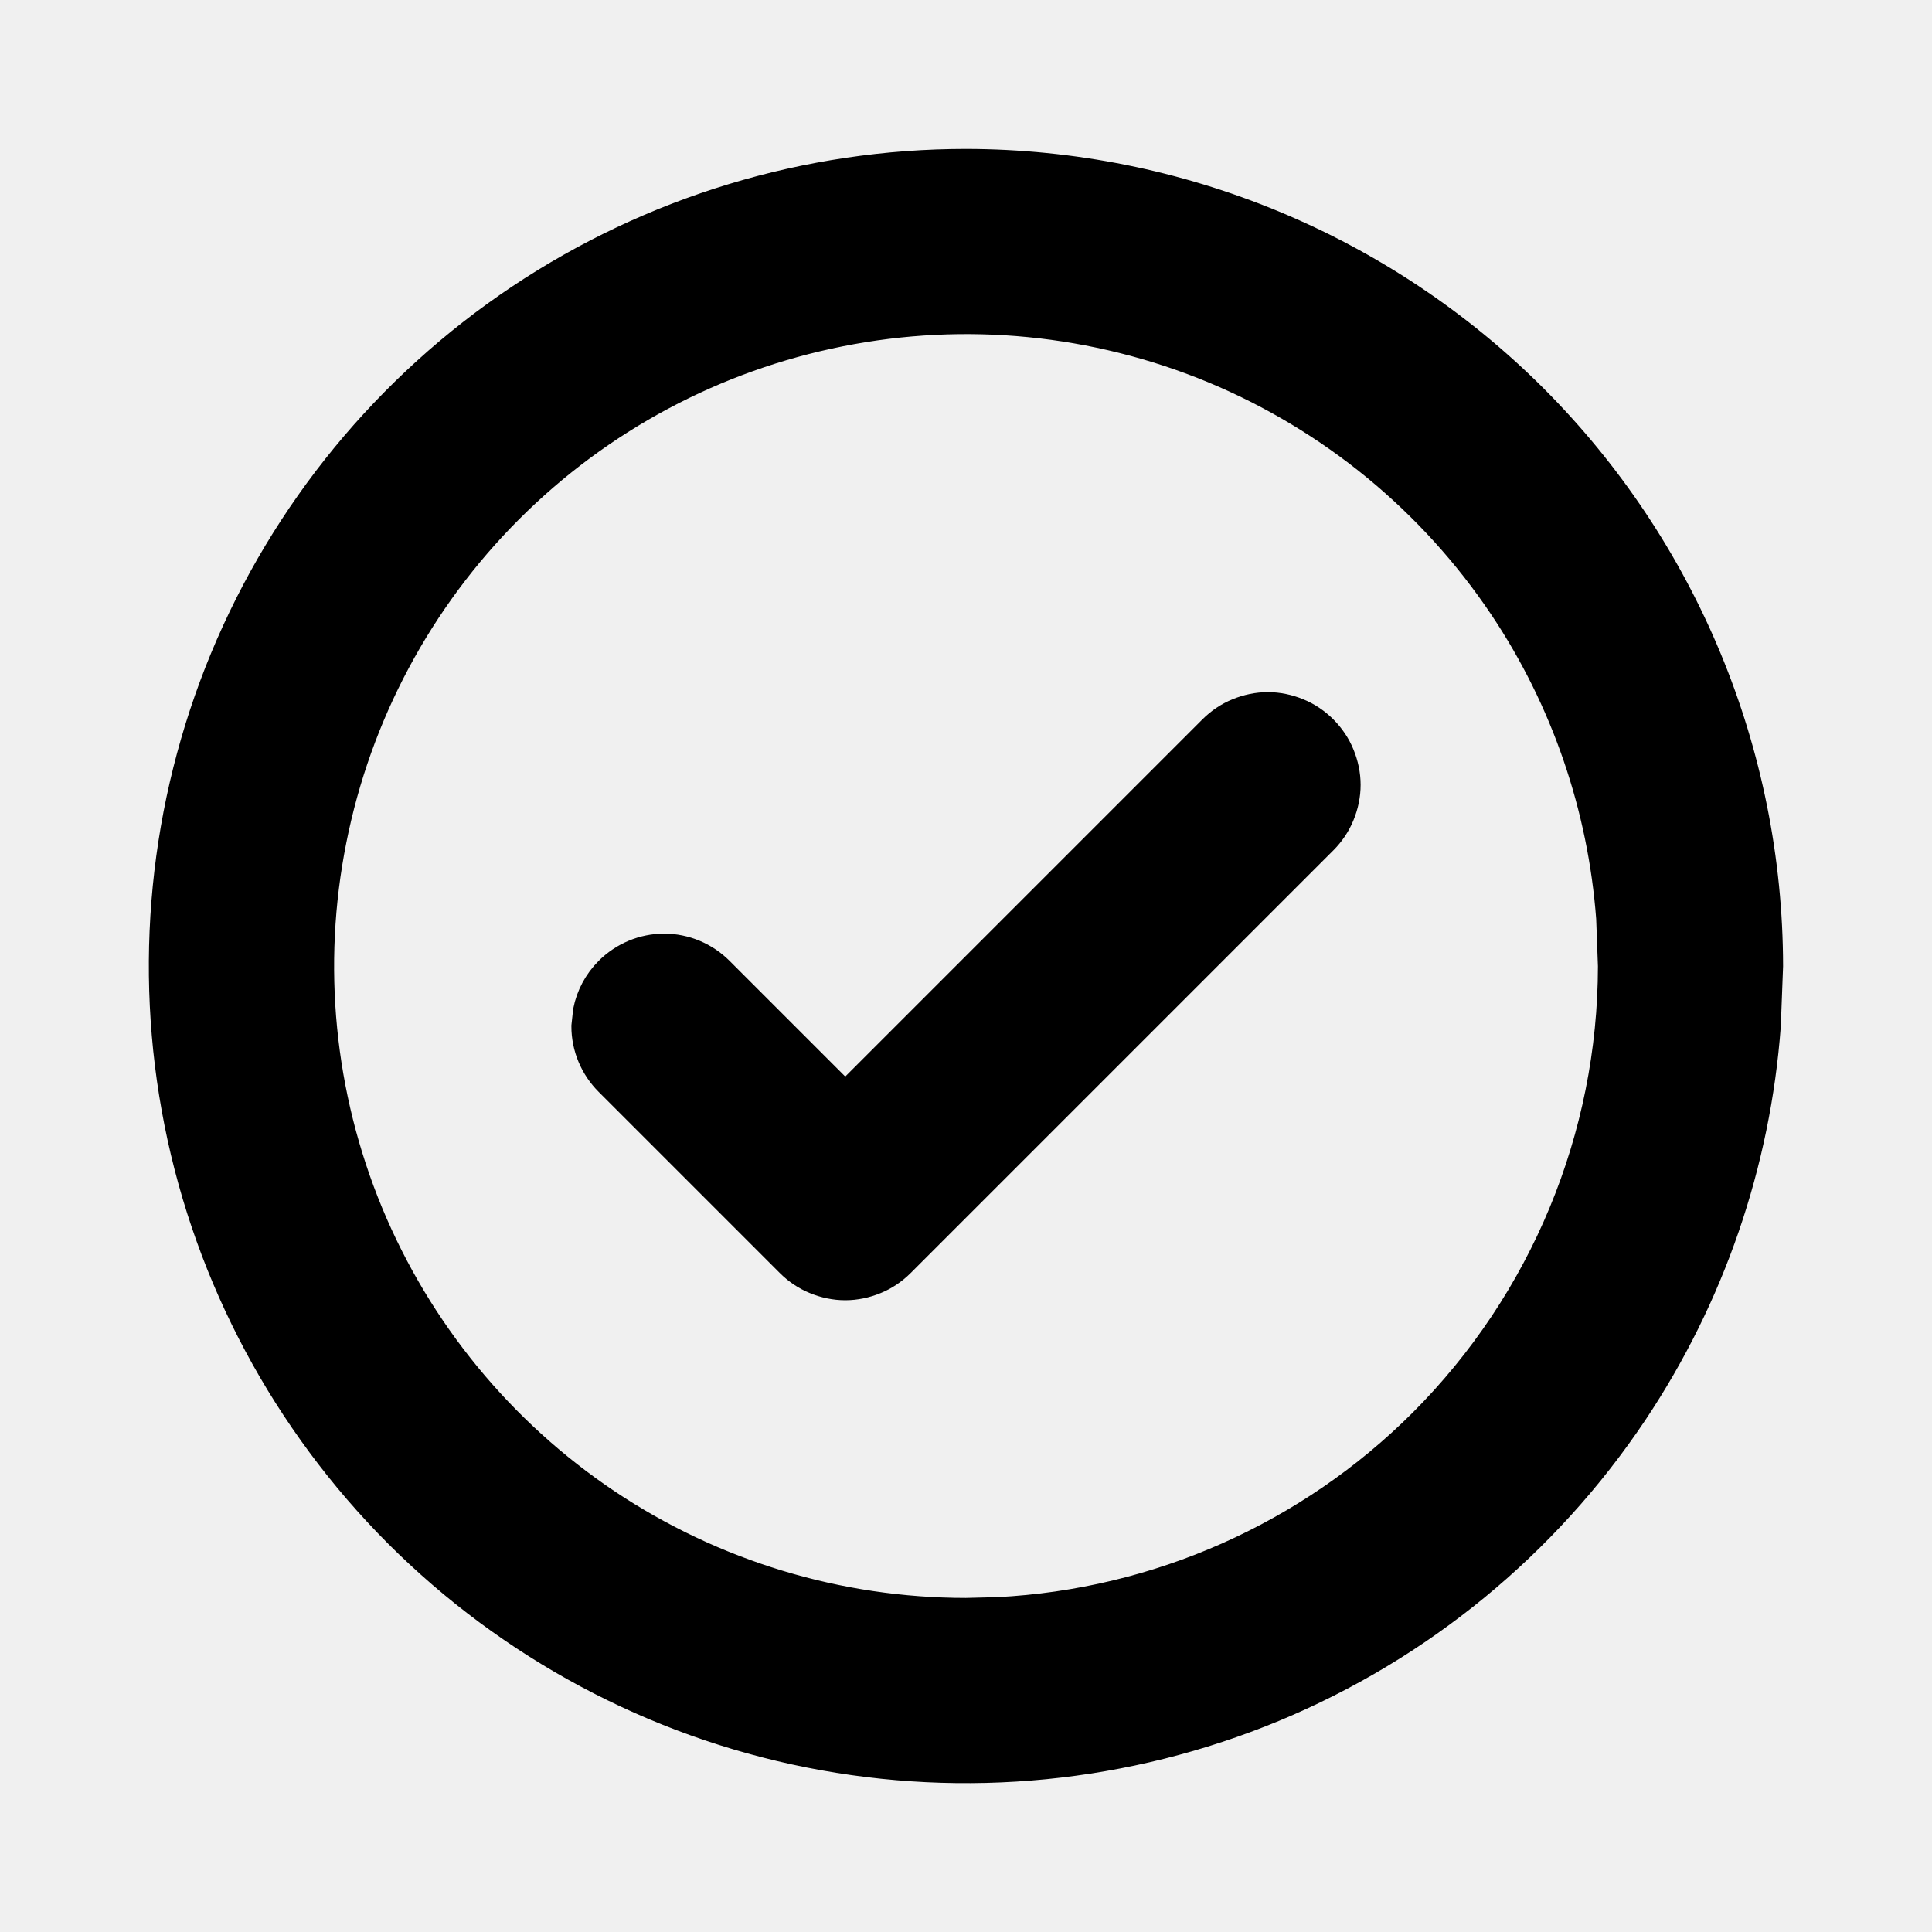
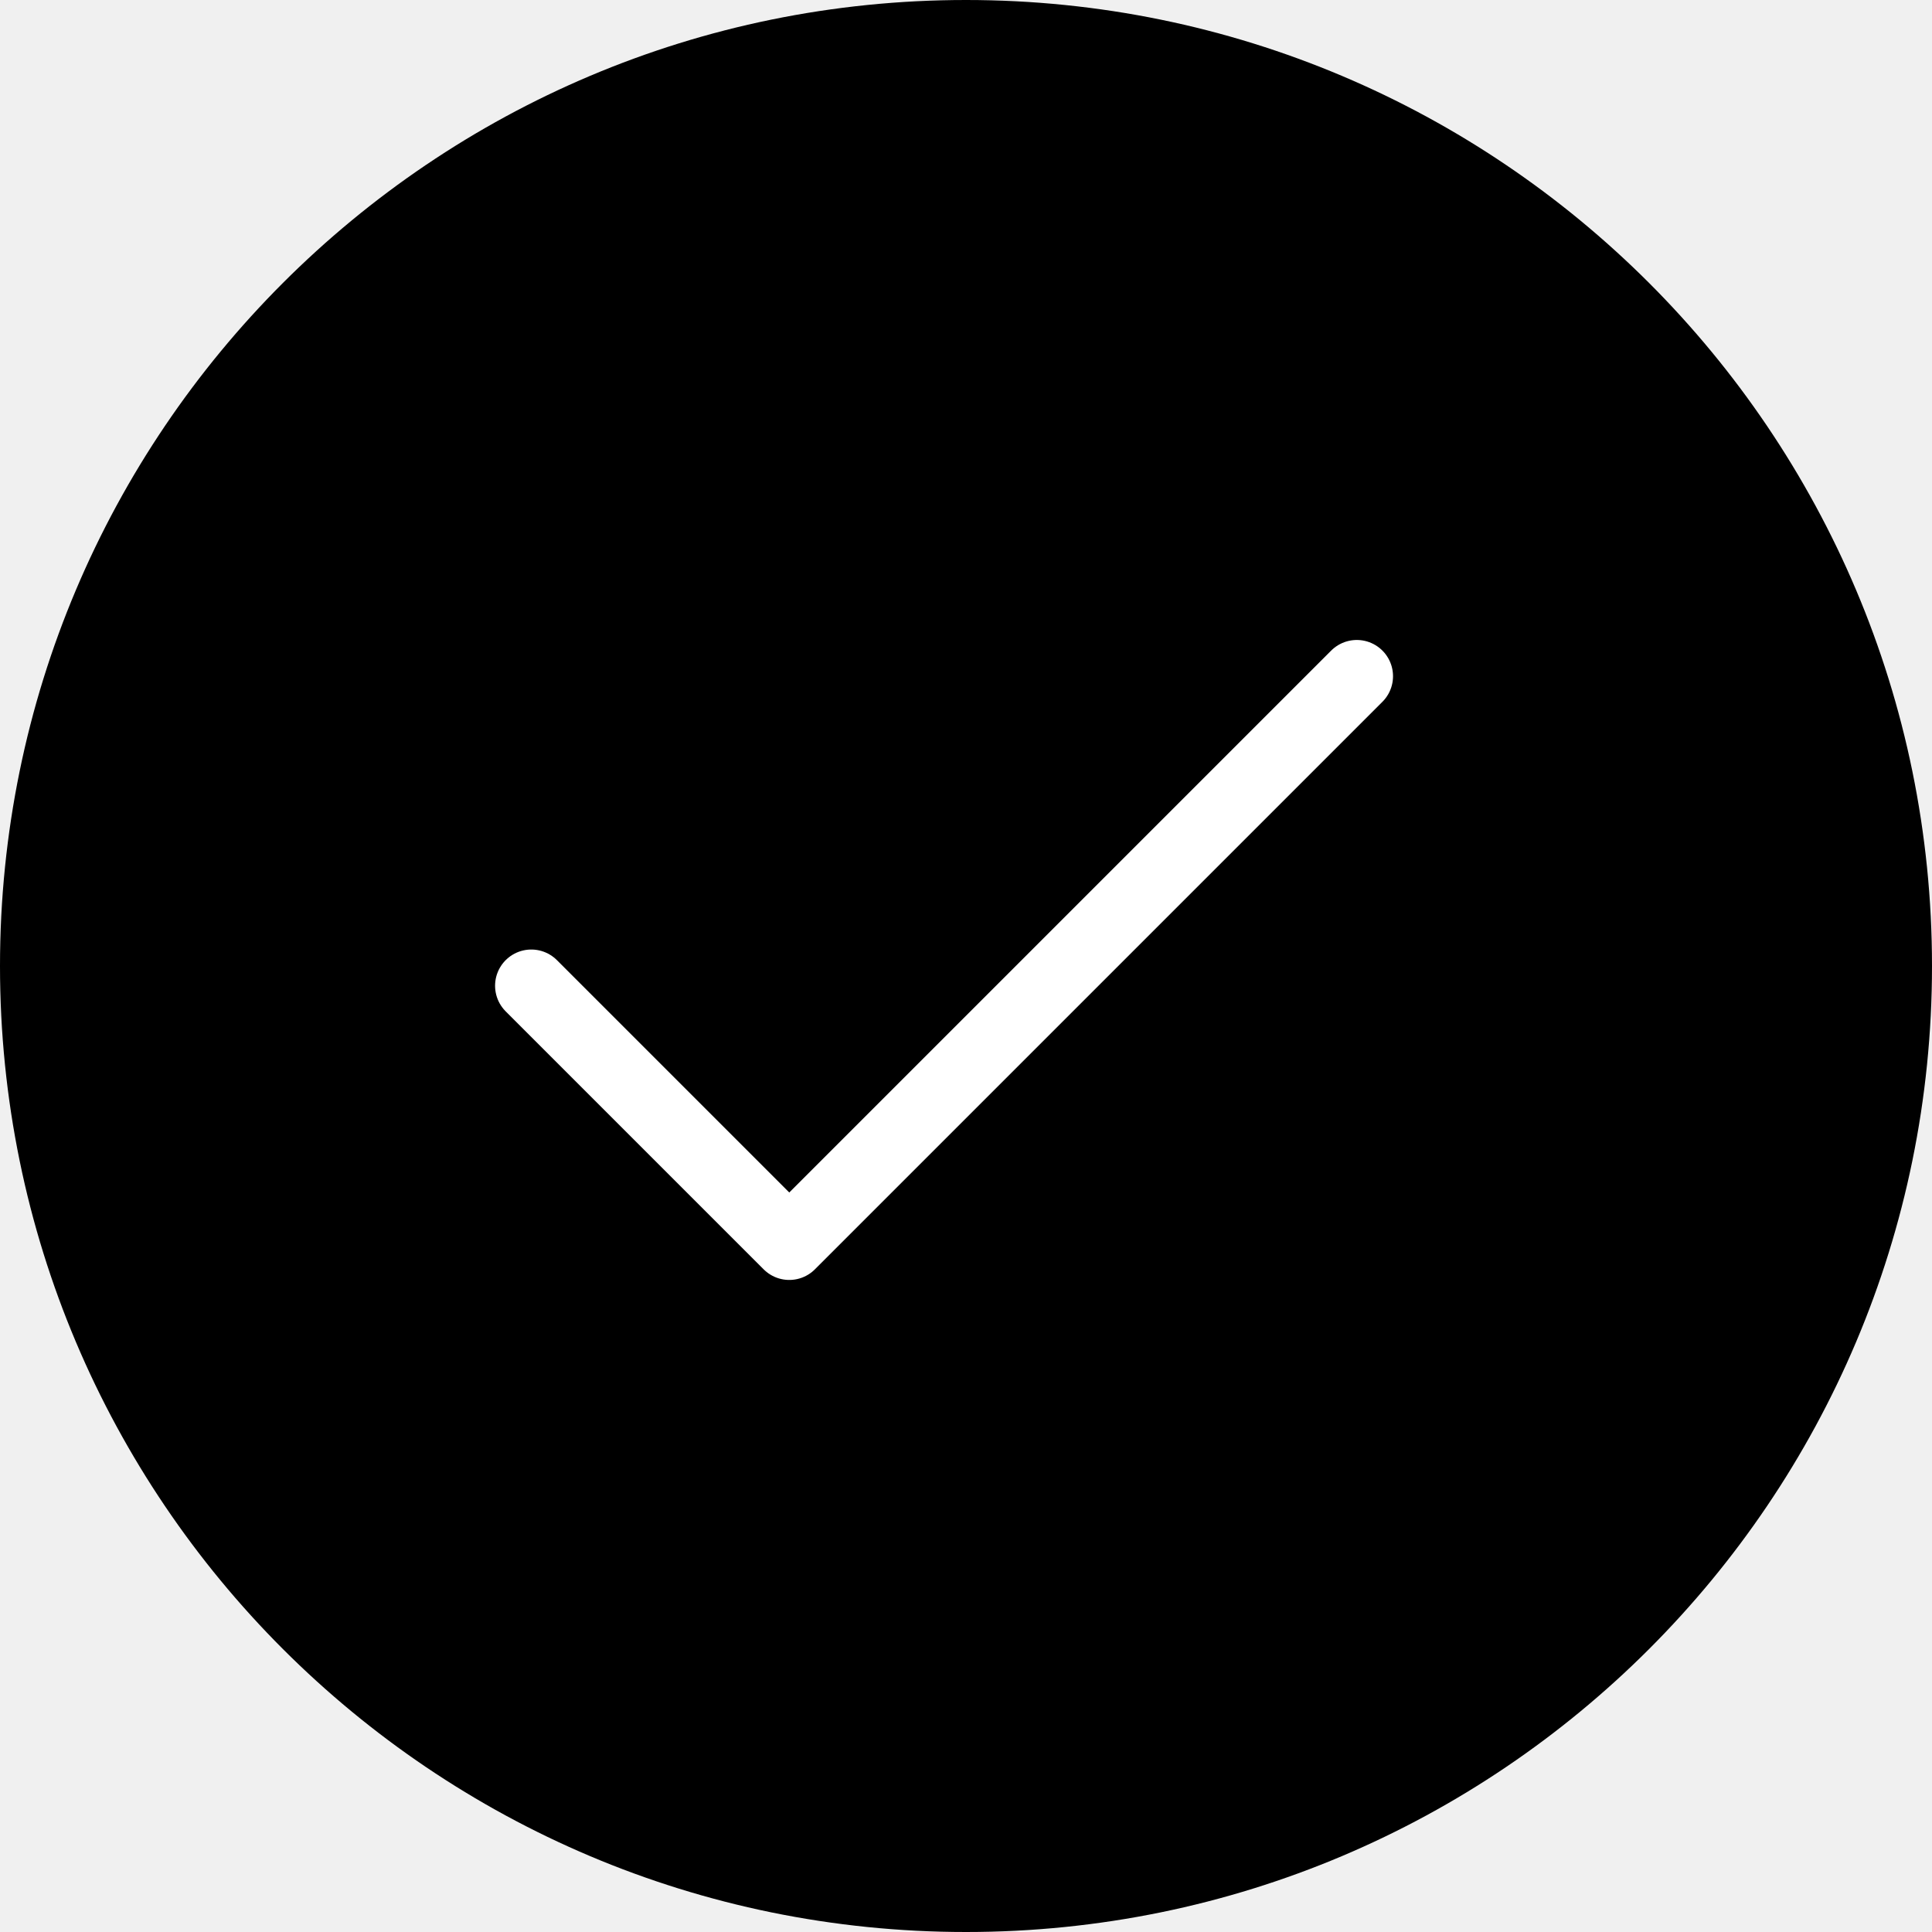
- <svg xmlns="http://www.w3.org/2000/svg" width="12" height="12" viewBox="0 0 12 12" fill="none">
-   <g clip-path="url(#clip0_2961_32908)">
-     <path d="M6 1.025C7.319 1.027 8.584 1.551 9.517 2.483C10.449 3.416 10.973 4.681 10.975 6L10.961 6.368C10.898 7.222 10.615 8.048 10.137 8.764C9.59 9.582 8.813 10.22 7.904 10.597C6.995 10.973 5.994 11.072 5.029 10.88C4.064 10.688 3.178 10.213 2.482 9.518C1.787 8.822 1.312 7.936 1.12 6.971C0.928 6.006 1.027 5.005 1.403 4.096C1.78 3.187 2.418 2.41 3.236 1.863C4.054 1.317 5.016 1.025 6 1.025ZM7.54 2.281C6.805 1.977 5.996 1.897 5.215 2.053C4.434 2.208 3.717 2.591 3.154 3.154C2.591 3.717 2.208 4.434 2.053 5.215C1.897 5.996 1.977 6.805 2.281 7.54C2.586 8.275 3.102 8.904 3.764 9.347C4.426 9.789 5.204 10.025 6 10.025L6.199 10.02C7.194 9.969 8.137 9.552 8.845 8.845C9.599 8.09 10.024 7.067 10.025 6L10.014 5.702C9.962 5.011 9.734 4.343 9.347 3.764C8.904 3.102 8.275 2.586 7.54 2.281ZM7.875 4.399C7.937 4.399 7.999 4.412 8.057 4.436C8.114 4.459 8.167 4.495 8.211 4.539C8.255 4.583 8.291 4.636 8.314 4.693C8.338 4.751 8.351 4.813 8.351 4.875C8.351 4.937 8.338 4.999 8.314 5.057C8.291 5.114 8.255 5.167 8.211 5.211L5.586 7.836C5.542 7.88 5.489 7.916 5.432 7.939C5.374 7.963 5.312 7.976 5.25 7.976C5.188 7.976 5.126 7.963 5.068 7.939C5.011 7.916 4.958 7.88 4.914 7.836L3.789 6.711C3.7 6.622 3.649 6.501 3.649 6.375L3.659 6.282C3.677 6.191 3.722 6.106 3.789 6.039C3.878 5.95 3.999 5.899 4.125 5.899C4.251 5.899 4.372 5.95 4.461 6.039L5.25 6.828L7.539 4.539C7.583 4.495 7.636 4.459 7.693 4.436C7.751 4.412 7.813 4.399 7.875 4.399Z" fill="currentColor" stroke="currentColor" stroke-width="0.2" />
-   </g>
-   <defs>
-     <clipPath id="clip0_2961_32908">
-       <rect width="12" height="12" fill="white" />
-     </clipPath>
-   </defs>
+ <svg xmlns="http://www.w3.org/2000/svg" width="40" height="40" viewBox="0 0 40 40" fill="none">
+   <circle cx="20" cy="20" r="20" fill="currentColor" />
+   <path d="M28.091 14L16.341 25.75L11 20.409" stroke="white" stroke-width="1.5" stroke-linecap="round" stroke-linejoin="round" />
</svg>
